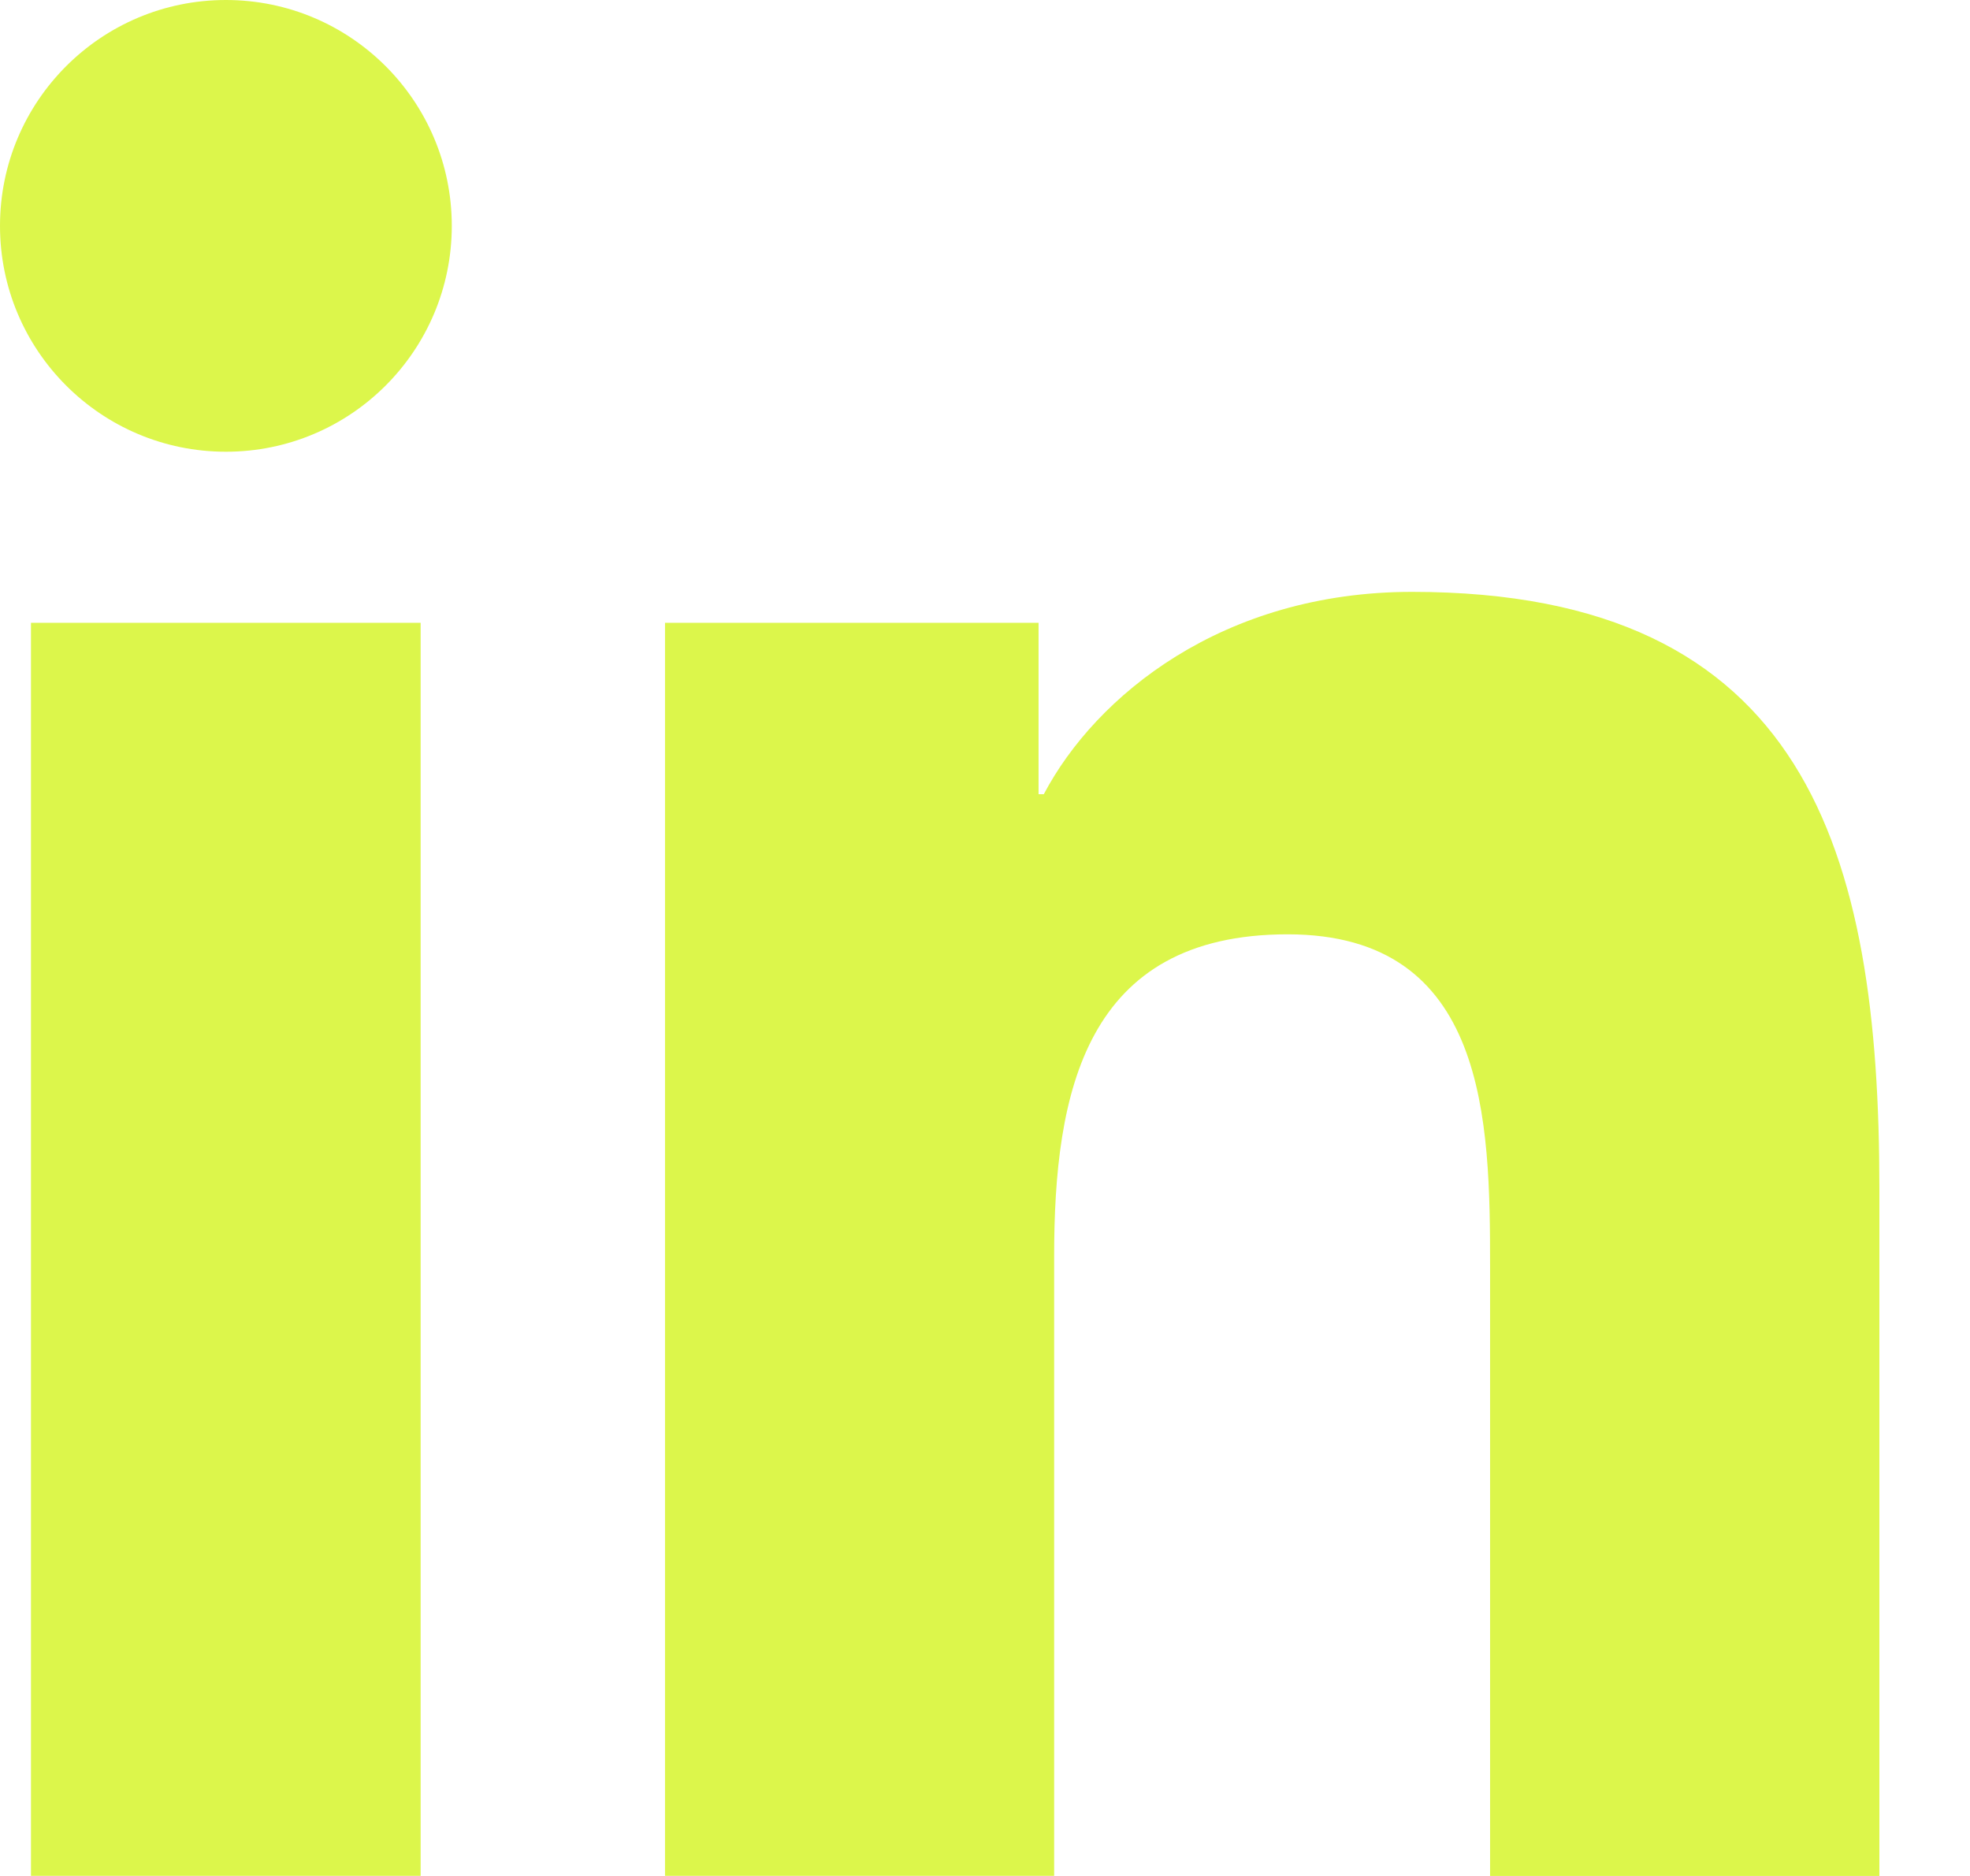
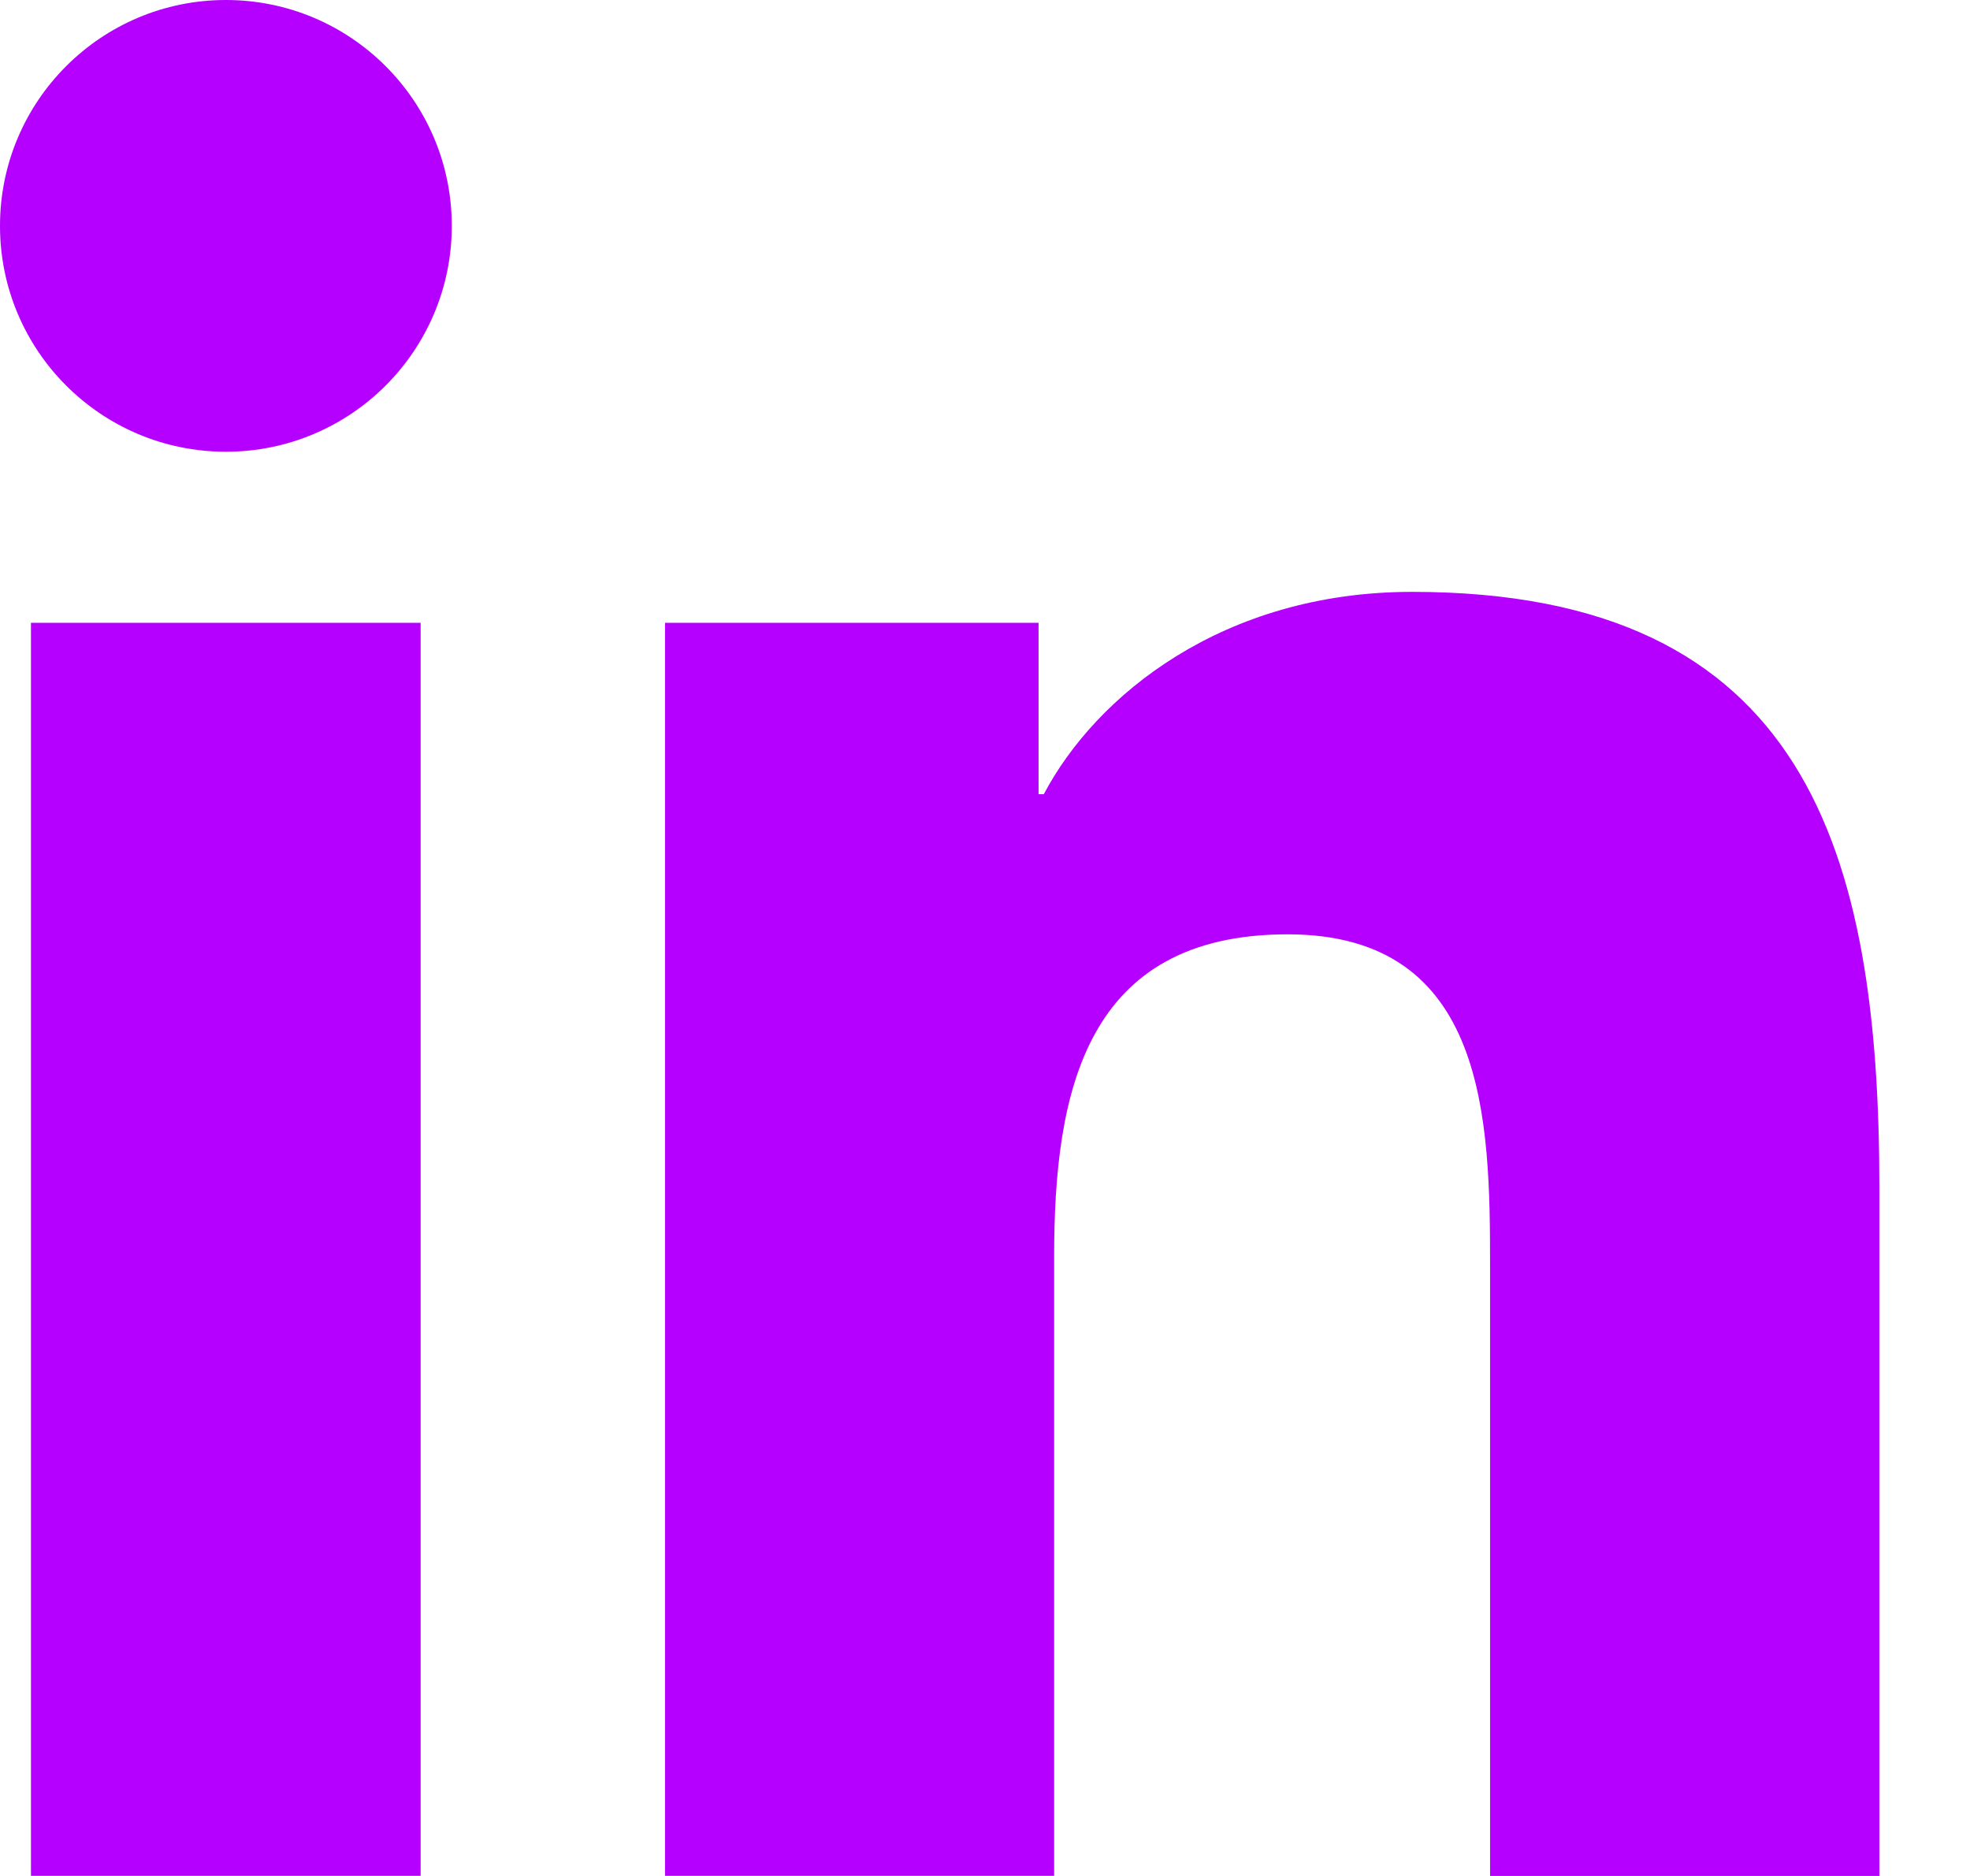
<svg xmlns="http://www.w3.org/2000/svg" width="21" height="20" viewBox="0 0 21 20" fill="none">
-   <path d="M2.408 4.816C3.738 4.816 4.816 3.738 4.816 2.408C4.816 1.078 3.738 0 2.408 0C1.078 0 0 1.078 0 2.408C0 3.738 1.078 4.816 2.408 4.816Z" fill="#DCF64B" />
-   <path d="M7.089 6.64V19.999H11.237V13.393C11.237 11.65 11.565 9.961 13.726 9.961C15.858 9.961 15.884 11.954 15.884 13.503V20H20.034V12.674C20.034 9.076 19.259 6.31 15.053 6.31C13.034 6.31 11.68 7.418 11.127 8.467H11.071V6.64H7.089ZM0.33 6.64H4.484V19.999H0.33V6.64Z" fill="#DCF64B" />
+   <path d="M2.408 4.816C3.738 4.816 4.816 3.738 4.816 2.408C4.816 1.078 3.738 0 2.408 0C1.078 0 0 1.078 0 2.408C0 3.738 1.078 4.816 2.408 4.816Z" fill="#b500ff" />
+   <path d="M7.089 6.64V19.999H11.237V13.393C11.237 11.65 11.565 9.961 13.726 9.961C15.858 9.961 15.884 11.954 15.884 13.503V20H20.034V12.674C20.034 9.076 19.259 6.31 15.053 6.31C13.034 6.31 11.68 7.418 11.127 8.467H11.071V6.64H7.089ZM0.33 6.64H4.484V19.999H0.33V6.64Z" fill="#b500ff" />
</svg>
